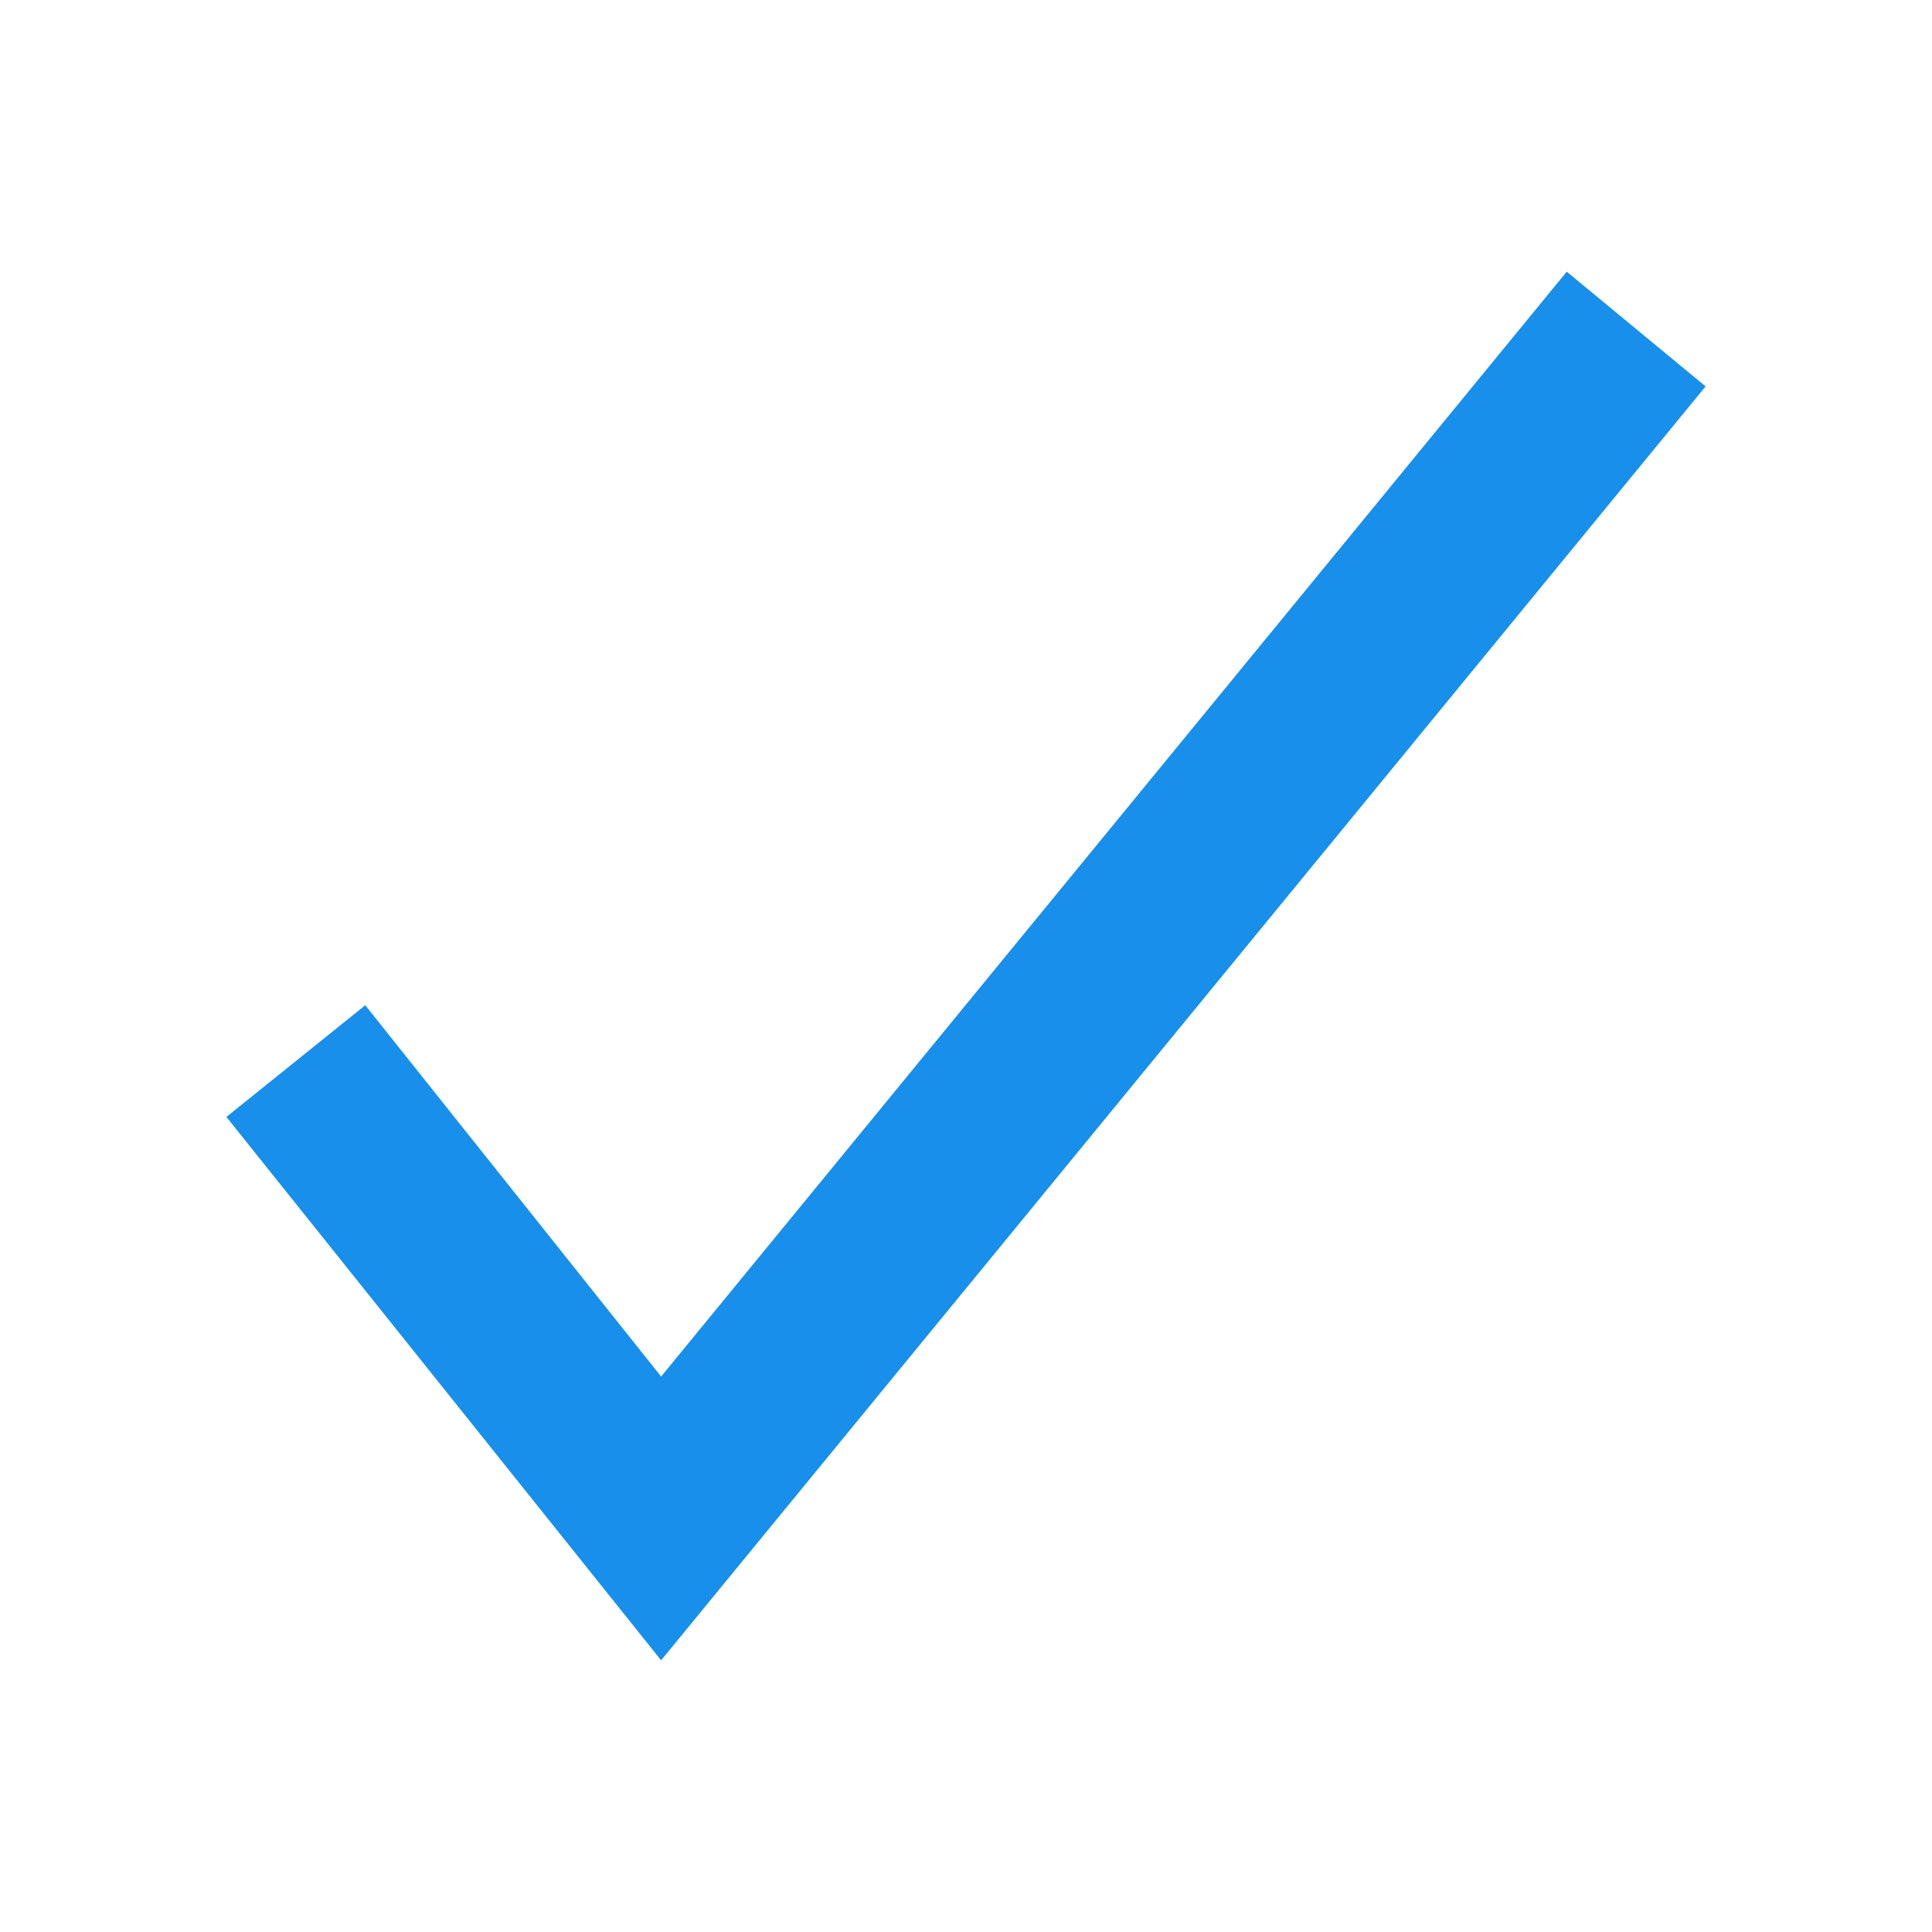
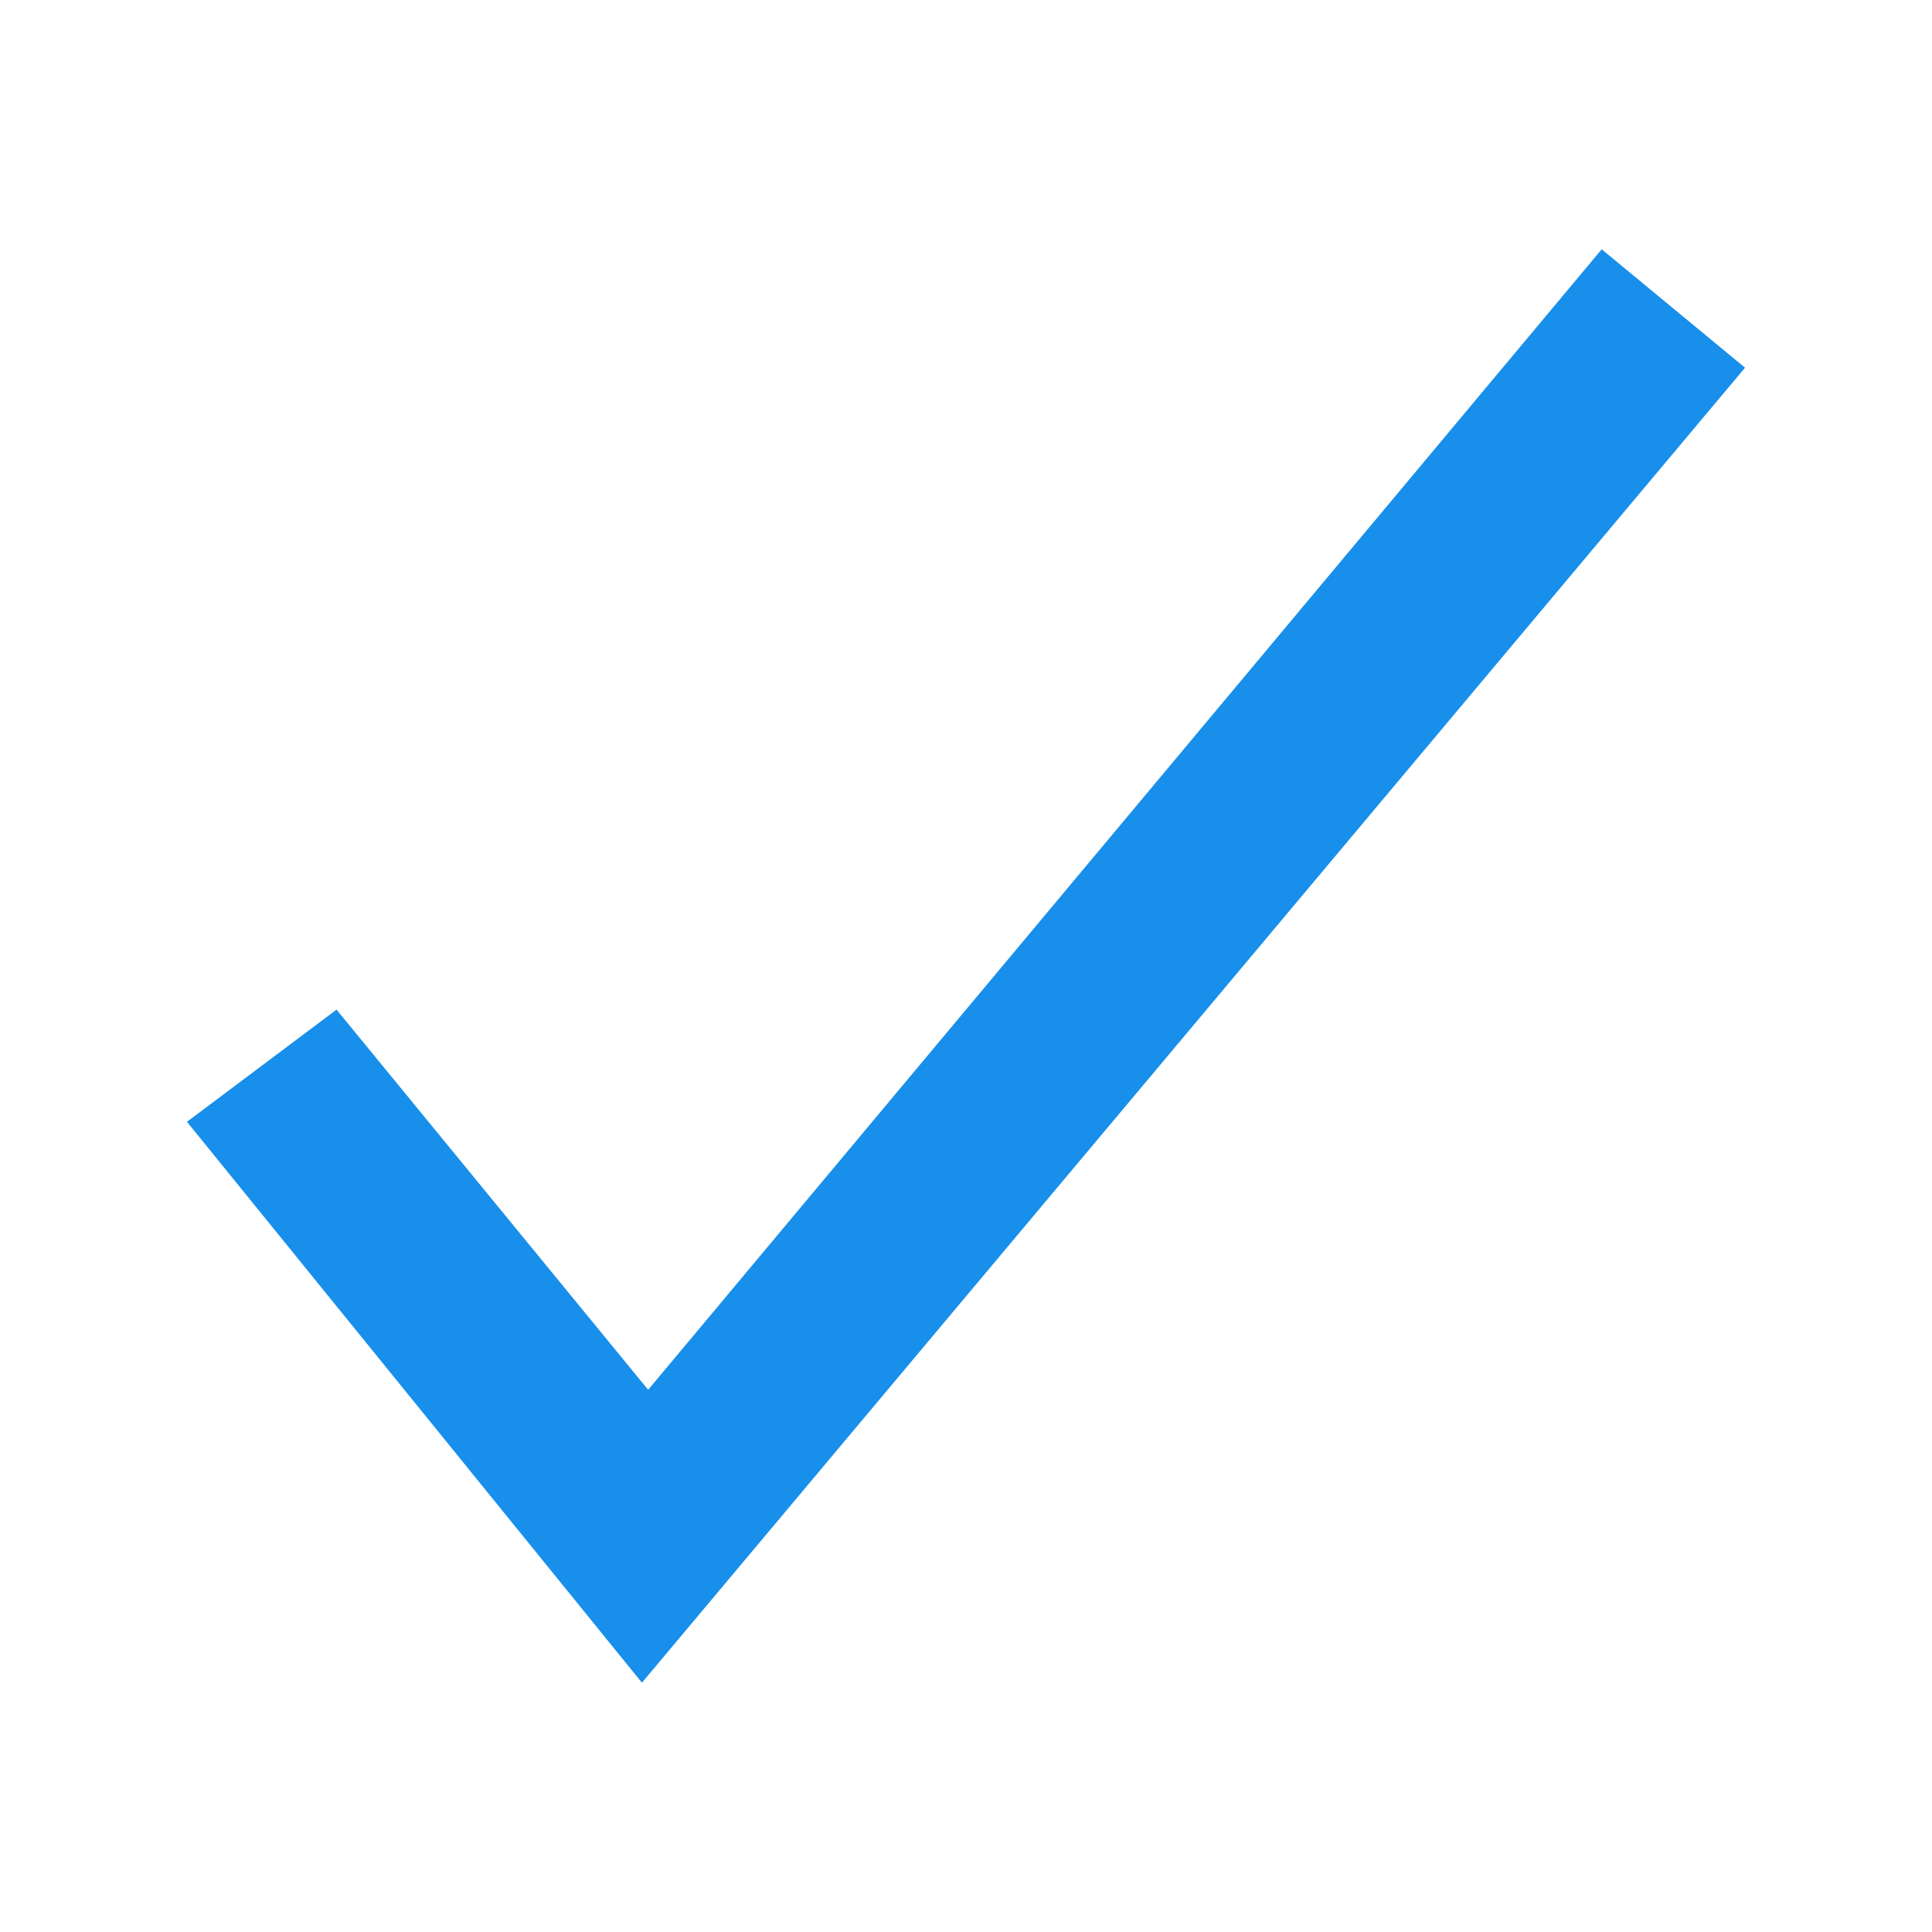
- <svg xmlns="http://www.w3.org/2000/svg" version="1.1" id="Layer_1" x="0px" y="0px" viewBox="0 0 64 64" enable-background="new 0 0 64 64" xml:space="preserve">
-   <g>
-     <polygon fill="#178FEB" points="21.9,55 7.5,37 12.1,33.3 21.9,45.6 51.9,9 56.5,12.8  " />
-   </g>
+ <svg xmlns="http://www.w3.org/2000/svg" version="1.1" id="Layer_1" x="0px" y="0px" viewBox="0 0 31 31" enable-background="new 0 0 31 31" xml:space="preserve">
+   <polygon fill="#178FEB" points="25.7,4 10.4,22.3 5.4,16.2 3,18 10.3,27 28,5.9 " />
</svg>
